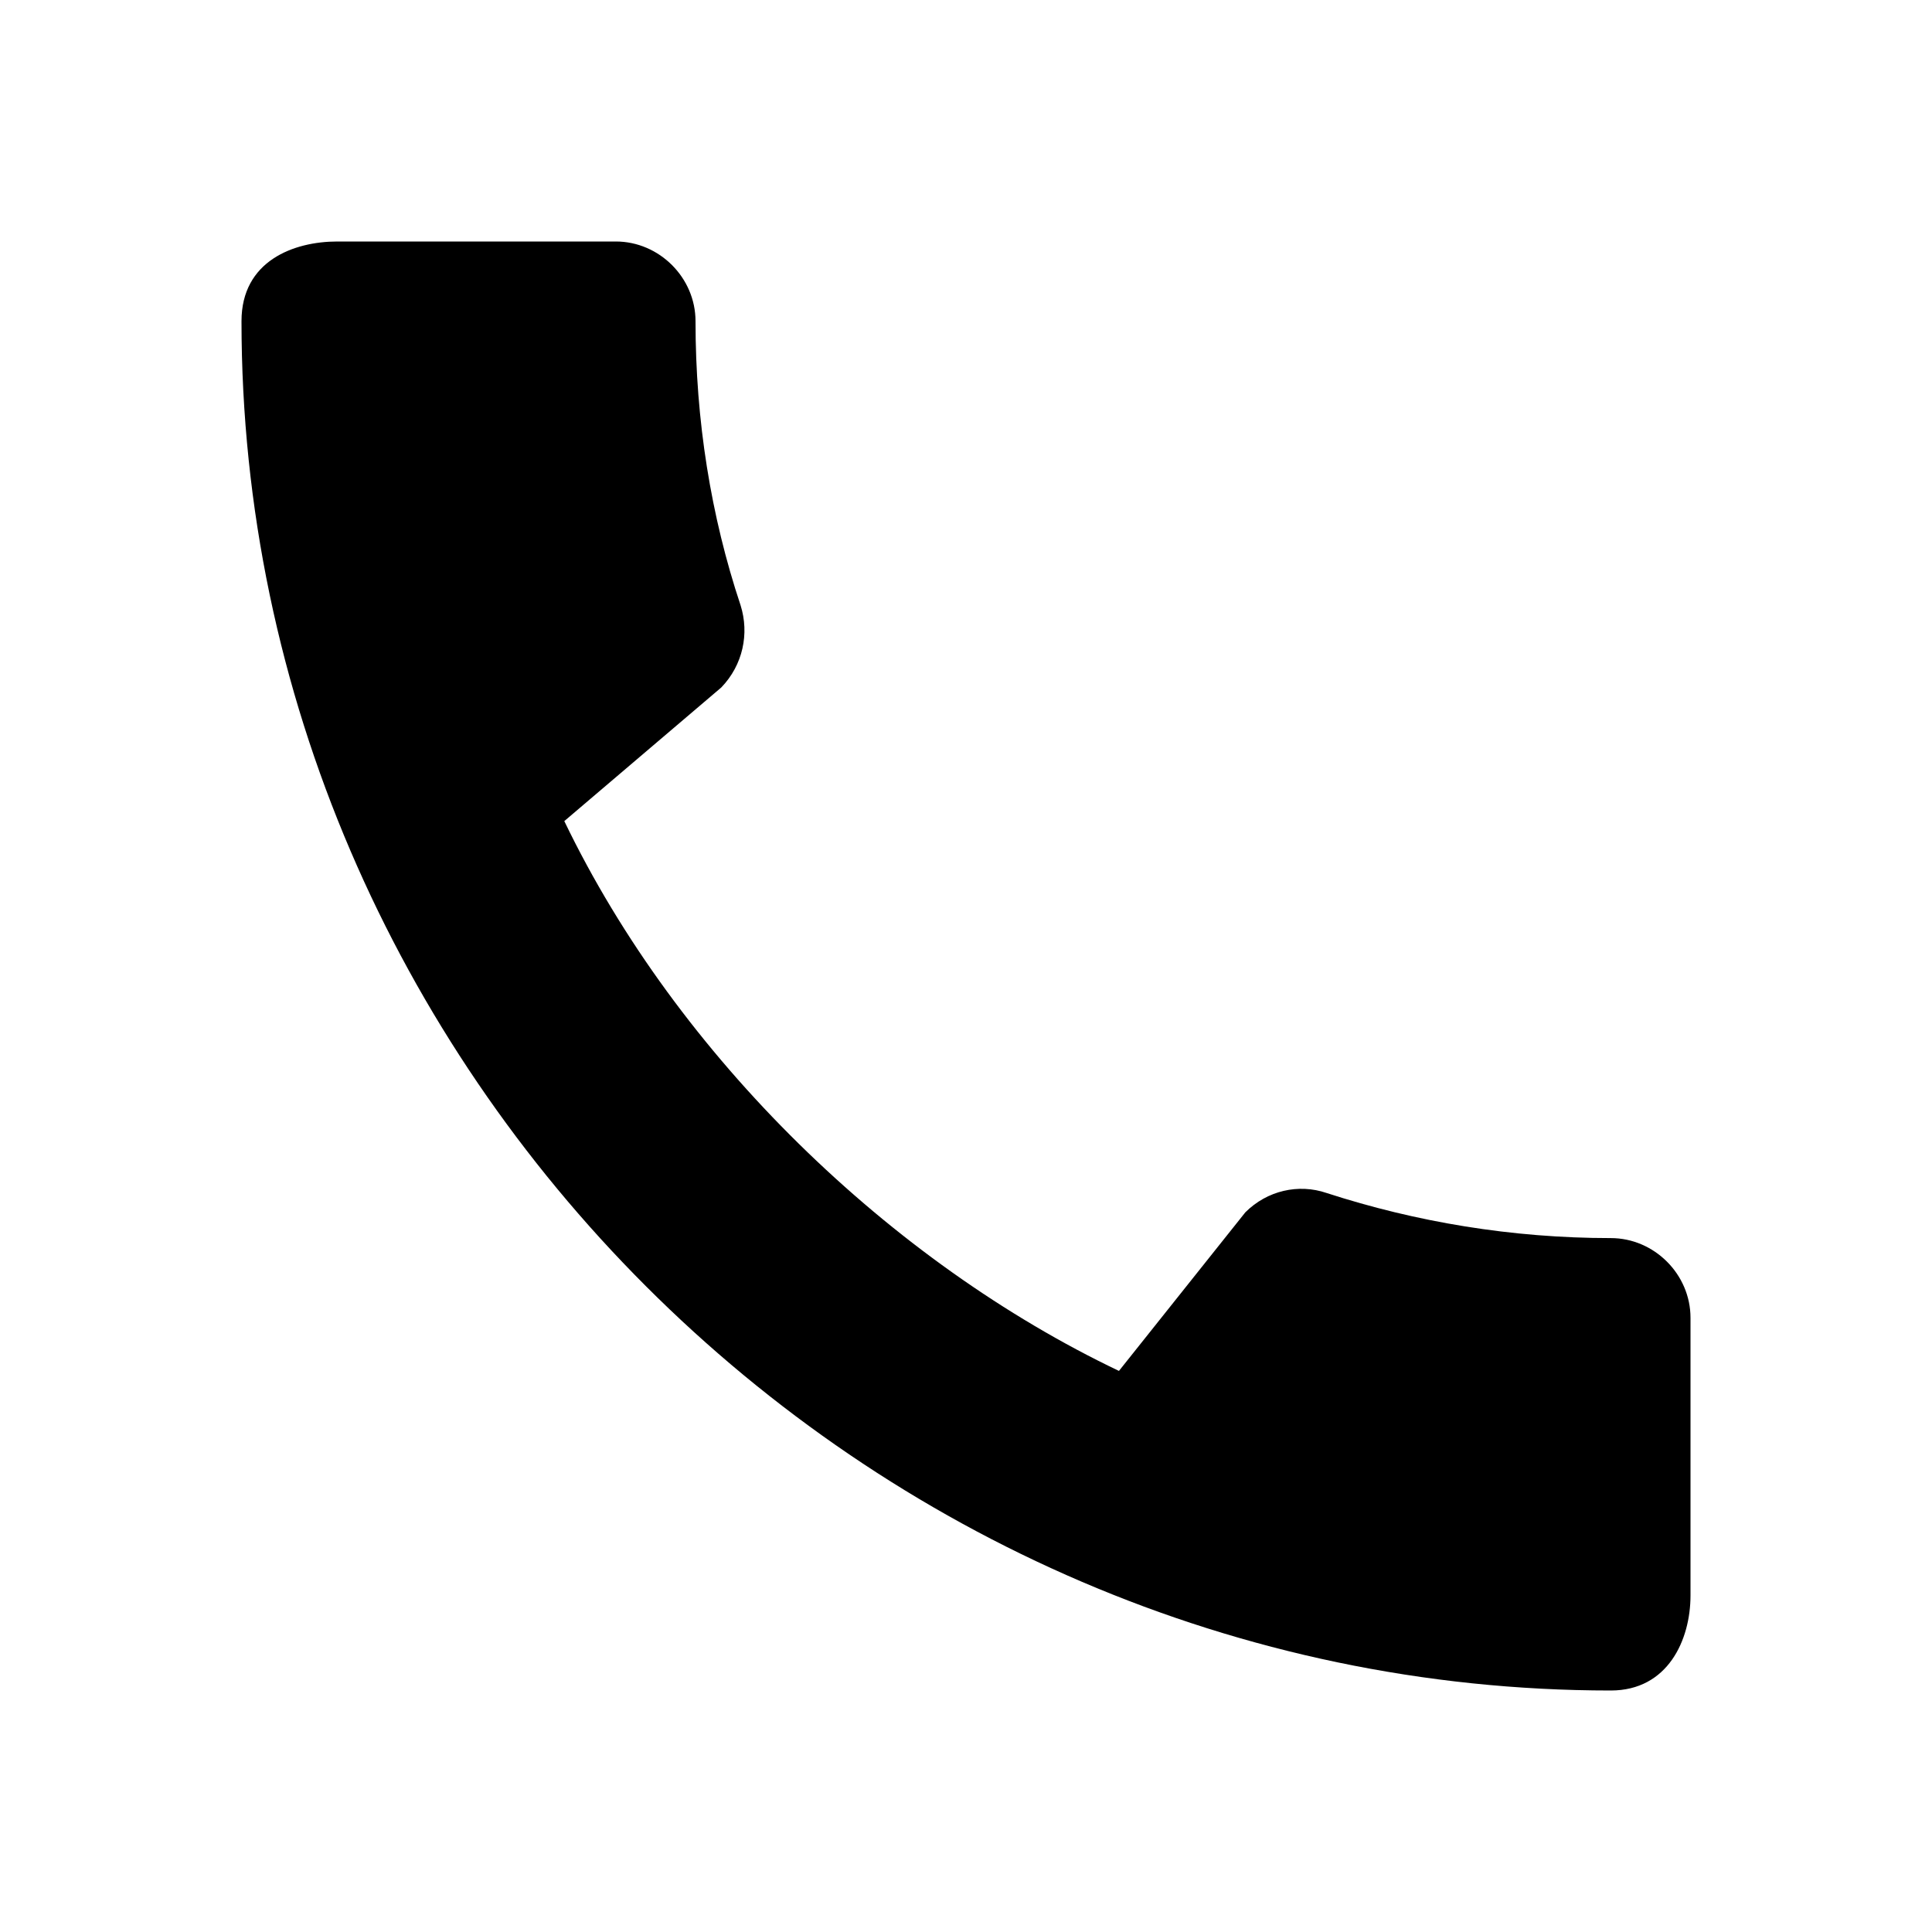
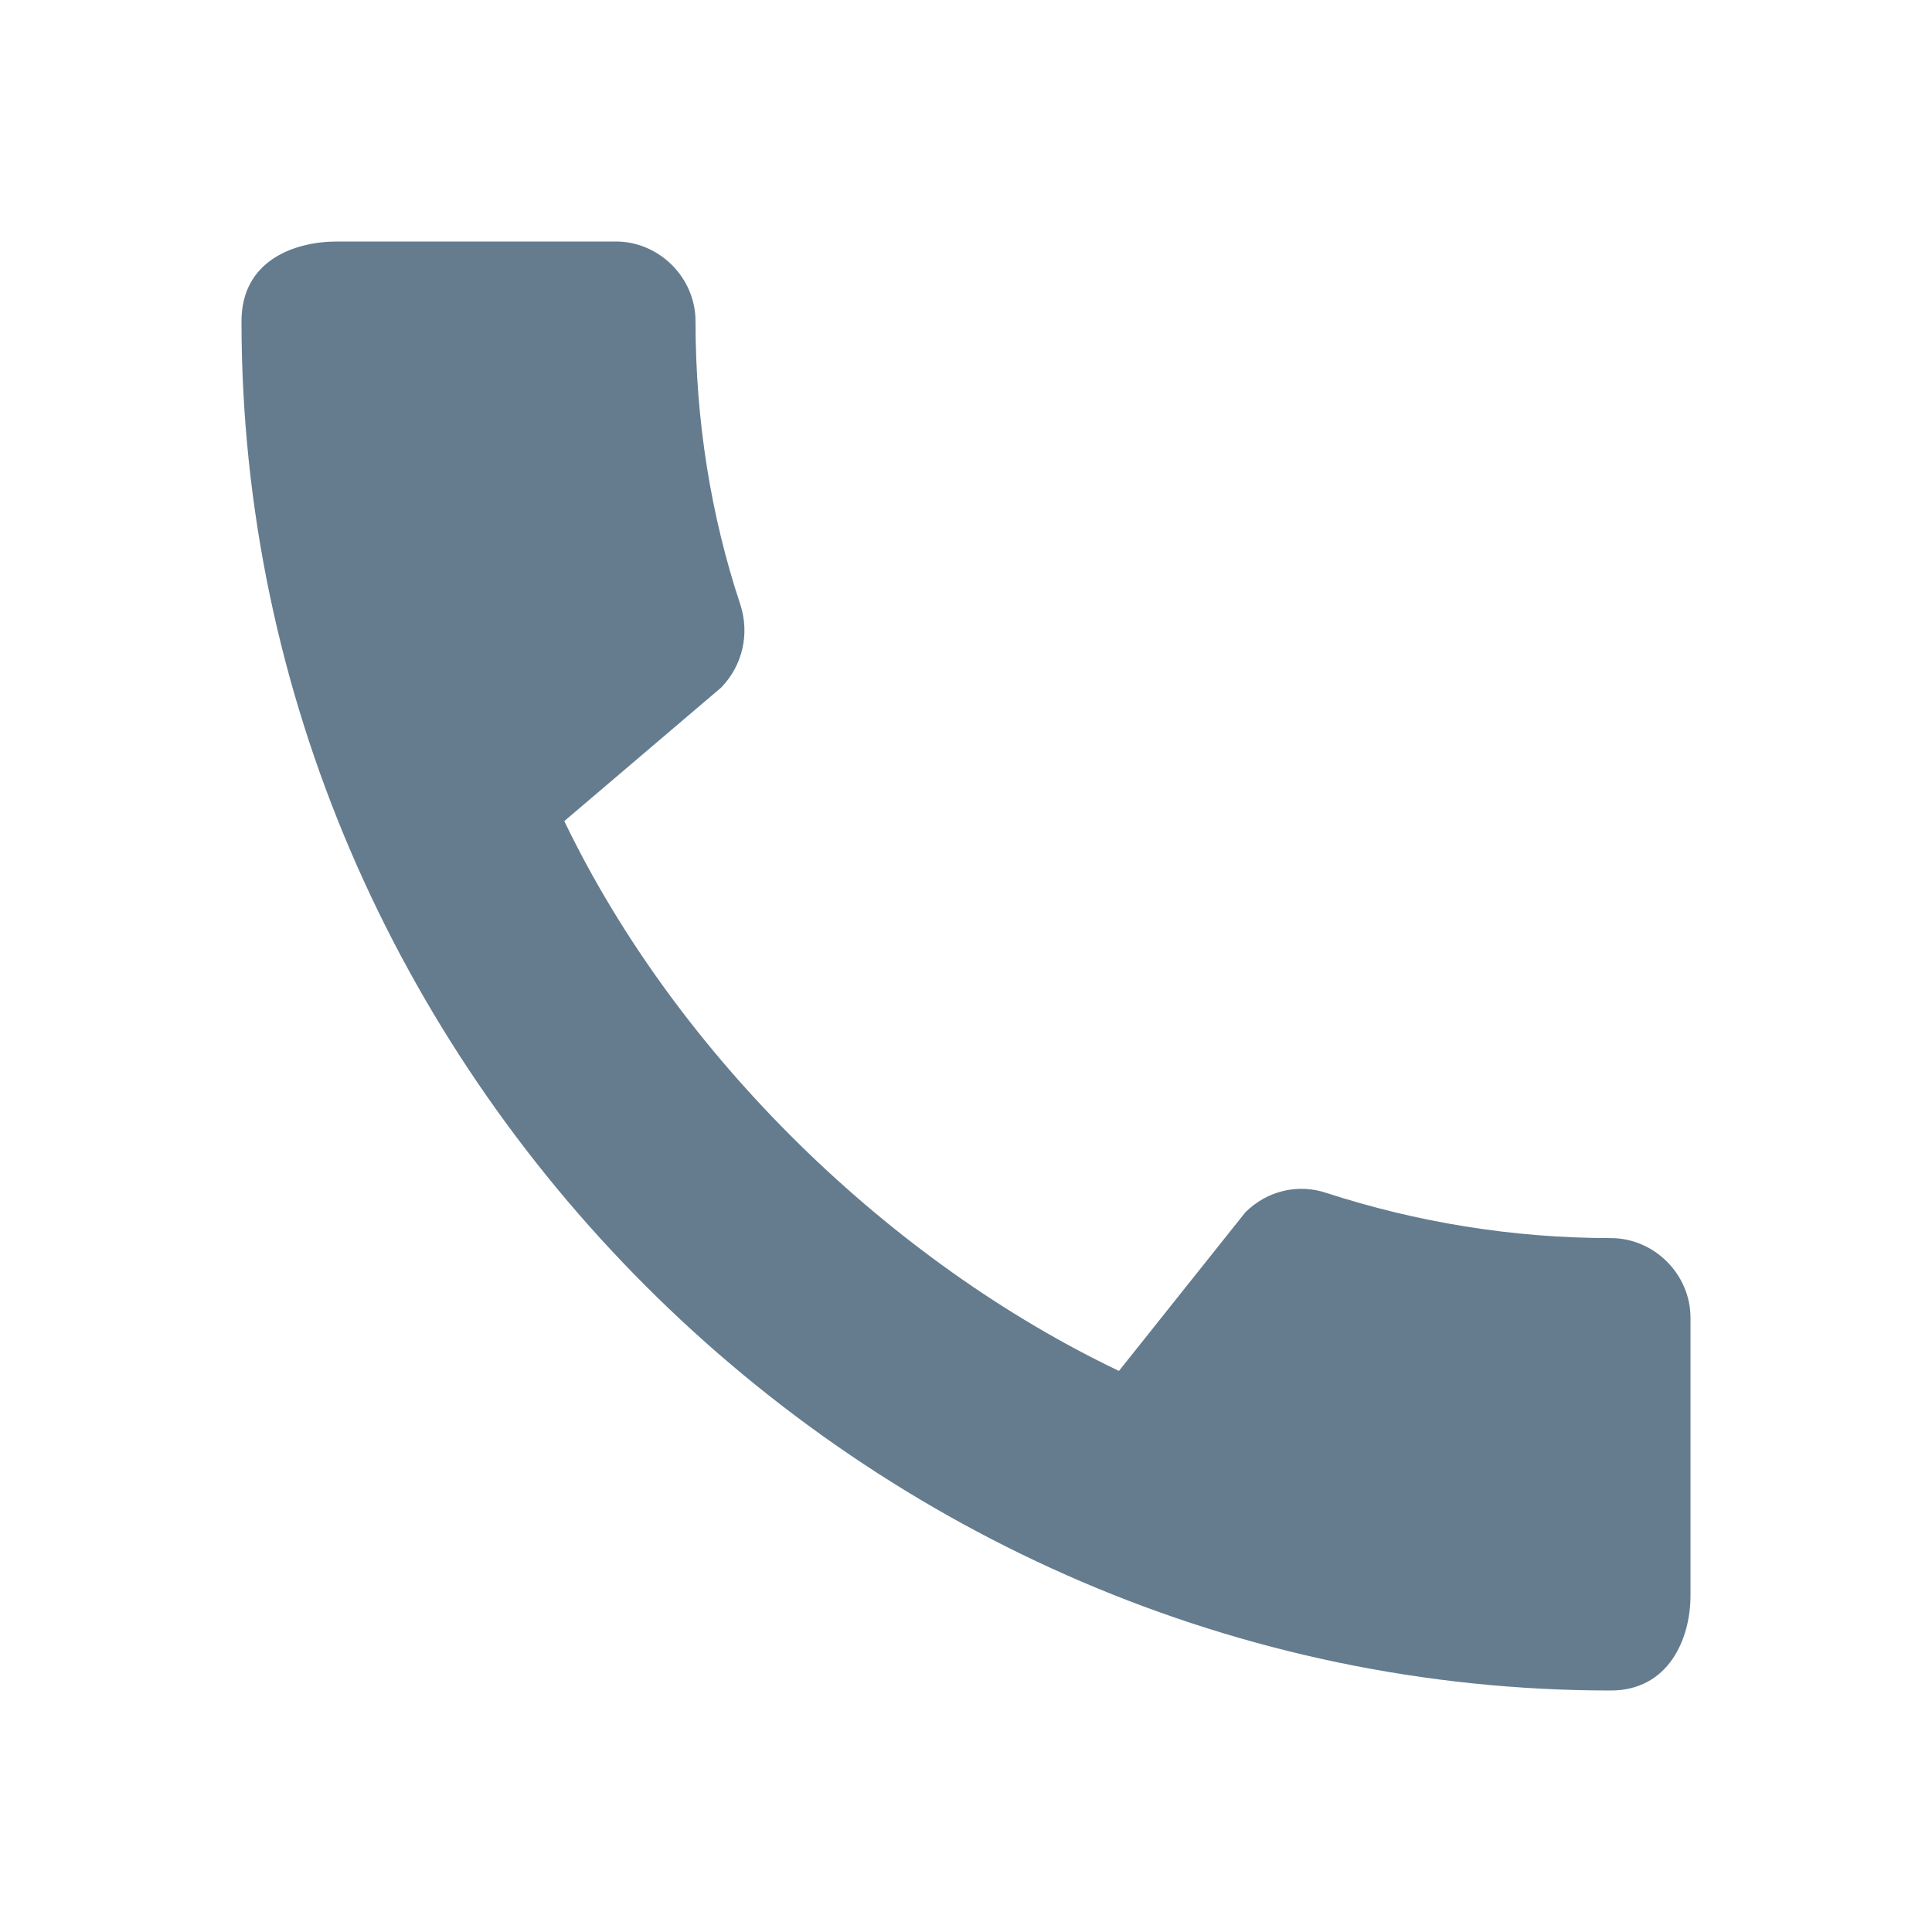
<svg xmlns="http://www.w3.org/2000/svg" width="24" height="24" viewBox="0 0 24 24">
  <path fill="none" d="M0 0h24v24H0z" />
-   <path d="M20.01 15.38c-1.23 0-2.42-.2-3.53-.56-.35-.12-.74-.03-1.01.24l-1.57 1.97c-2.83-1.35-5.48-3.9-6.89-6.83l1.95-1.66c.27-.28.35-.67.24-1.02-.37-1.11-.56-2.3-.56-3.53 0-.54-.45-.99-.99-.99H4.19C3.65 3 3 3.24 3 3.99 3 13.28 10.73 21 20.01 21c.71 0 .99-.63.99-1.18v-3.45c0-.54-.45-.99-.99-.99z" />
+   <path fill="#657c8f" d="M20.01 15.38c-1.23 0-2.42-.2-3.53-.56-.35-.12-.74-.03-1.01.24l-1.57 1.97c-2.83-1.35-5.48-3.9-6.89-6.83l1.95-1.66c.27-.28.35-.67.24-1.02-.37-1.11-.56-2.3-.56-3.53 0-.54-.45-.99-.99-.99H4.19C3.65 3 3 3.24 3 3.99 3 13.28 10.73 21 20.01 21c.71 0 .99-.63.99-1.18v-3.45c0-.54-.45-.99-.99-.99z" />
</svg>
